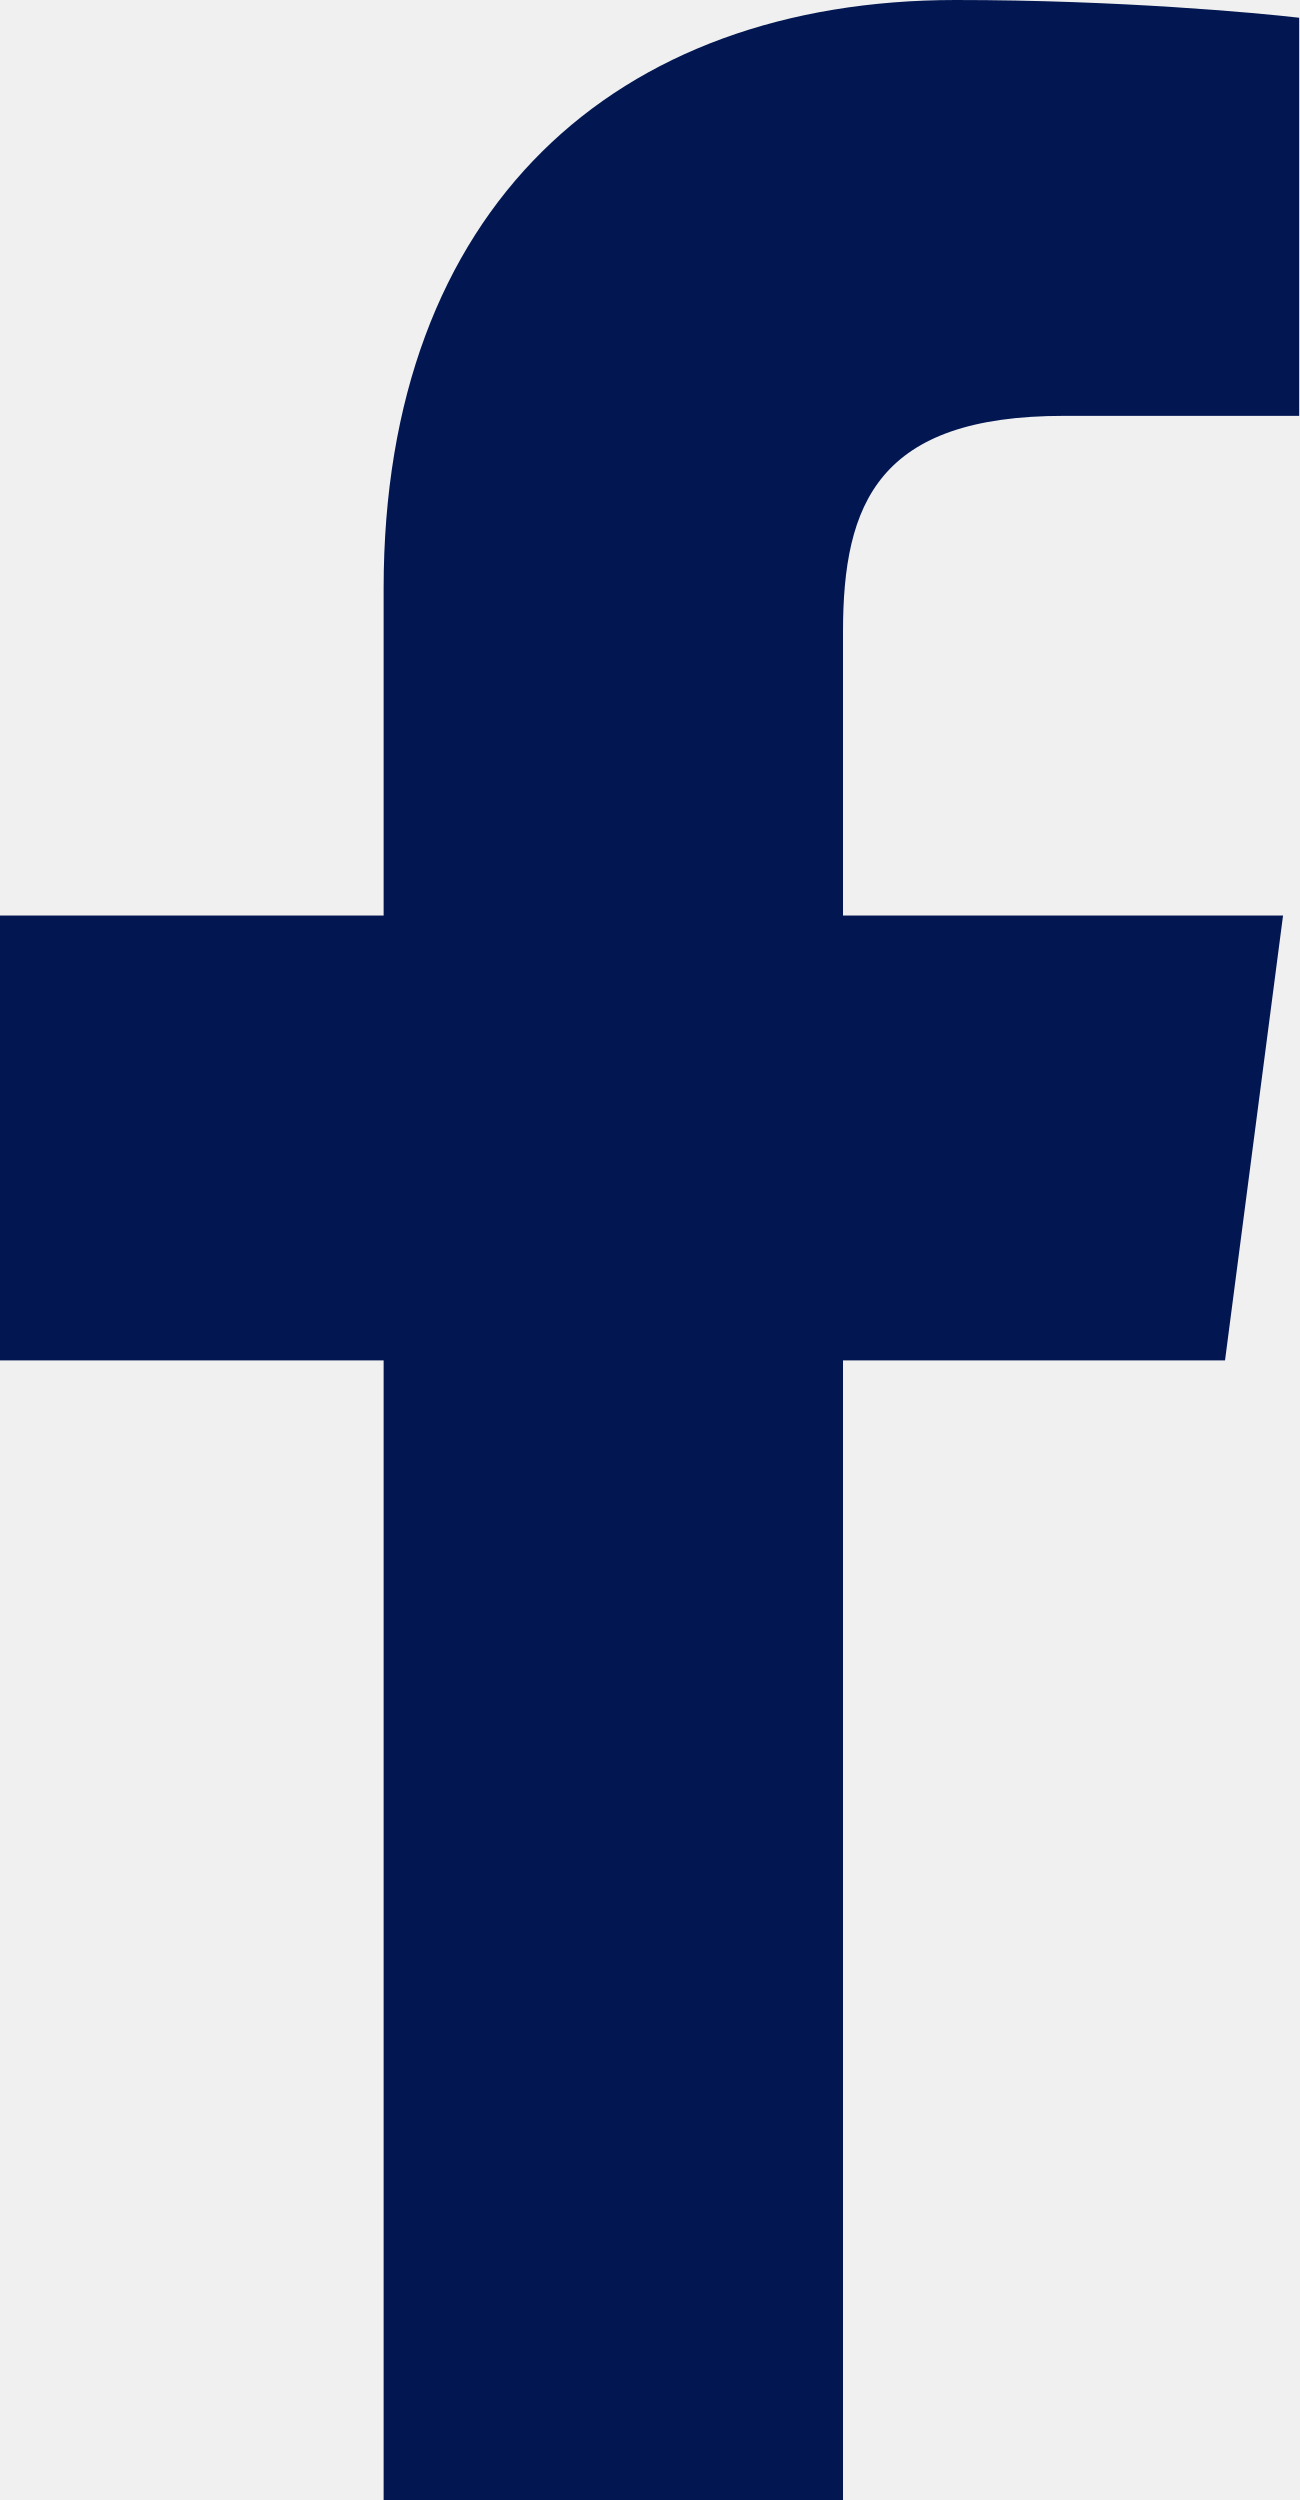
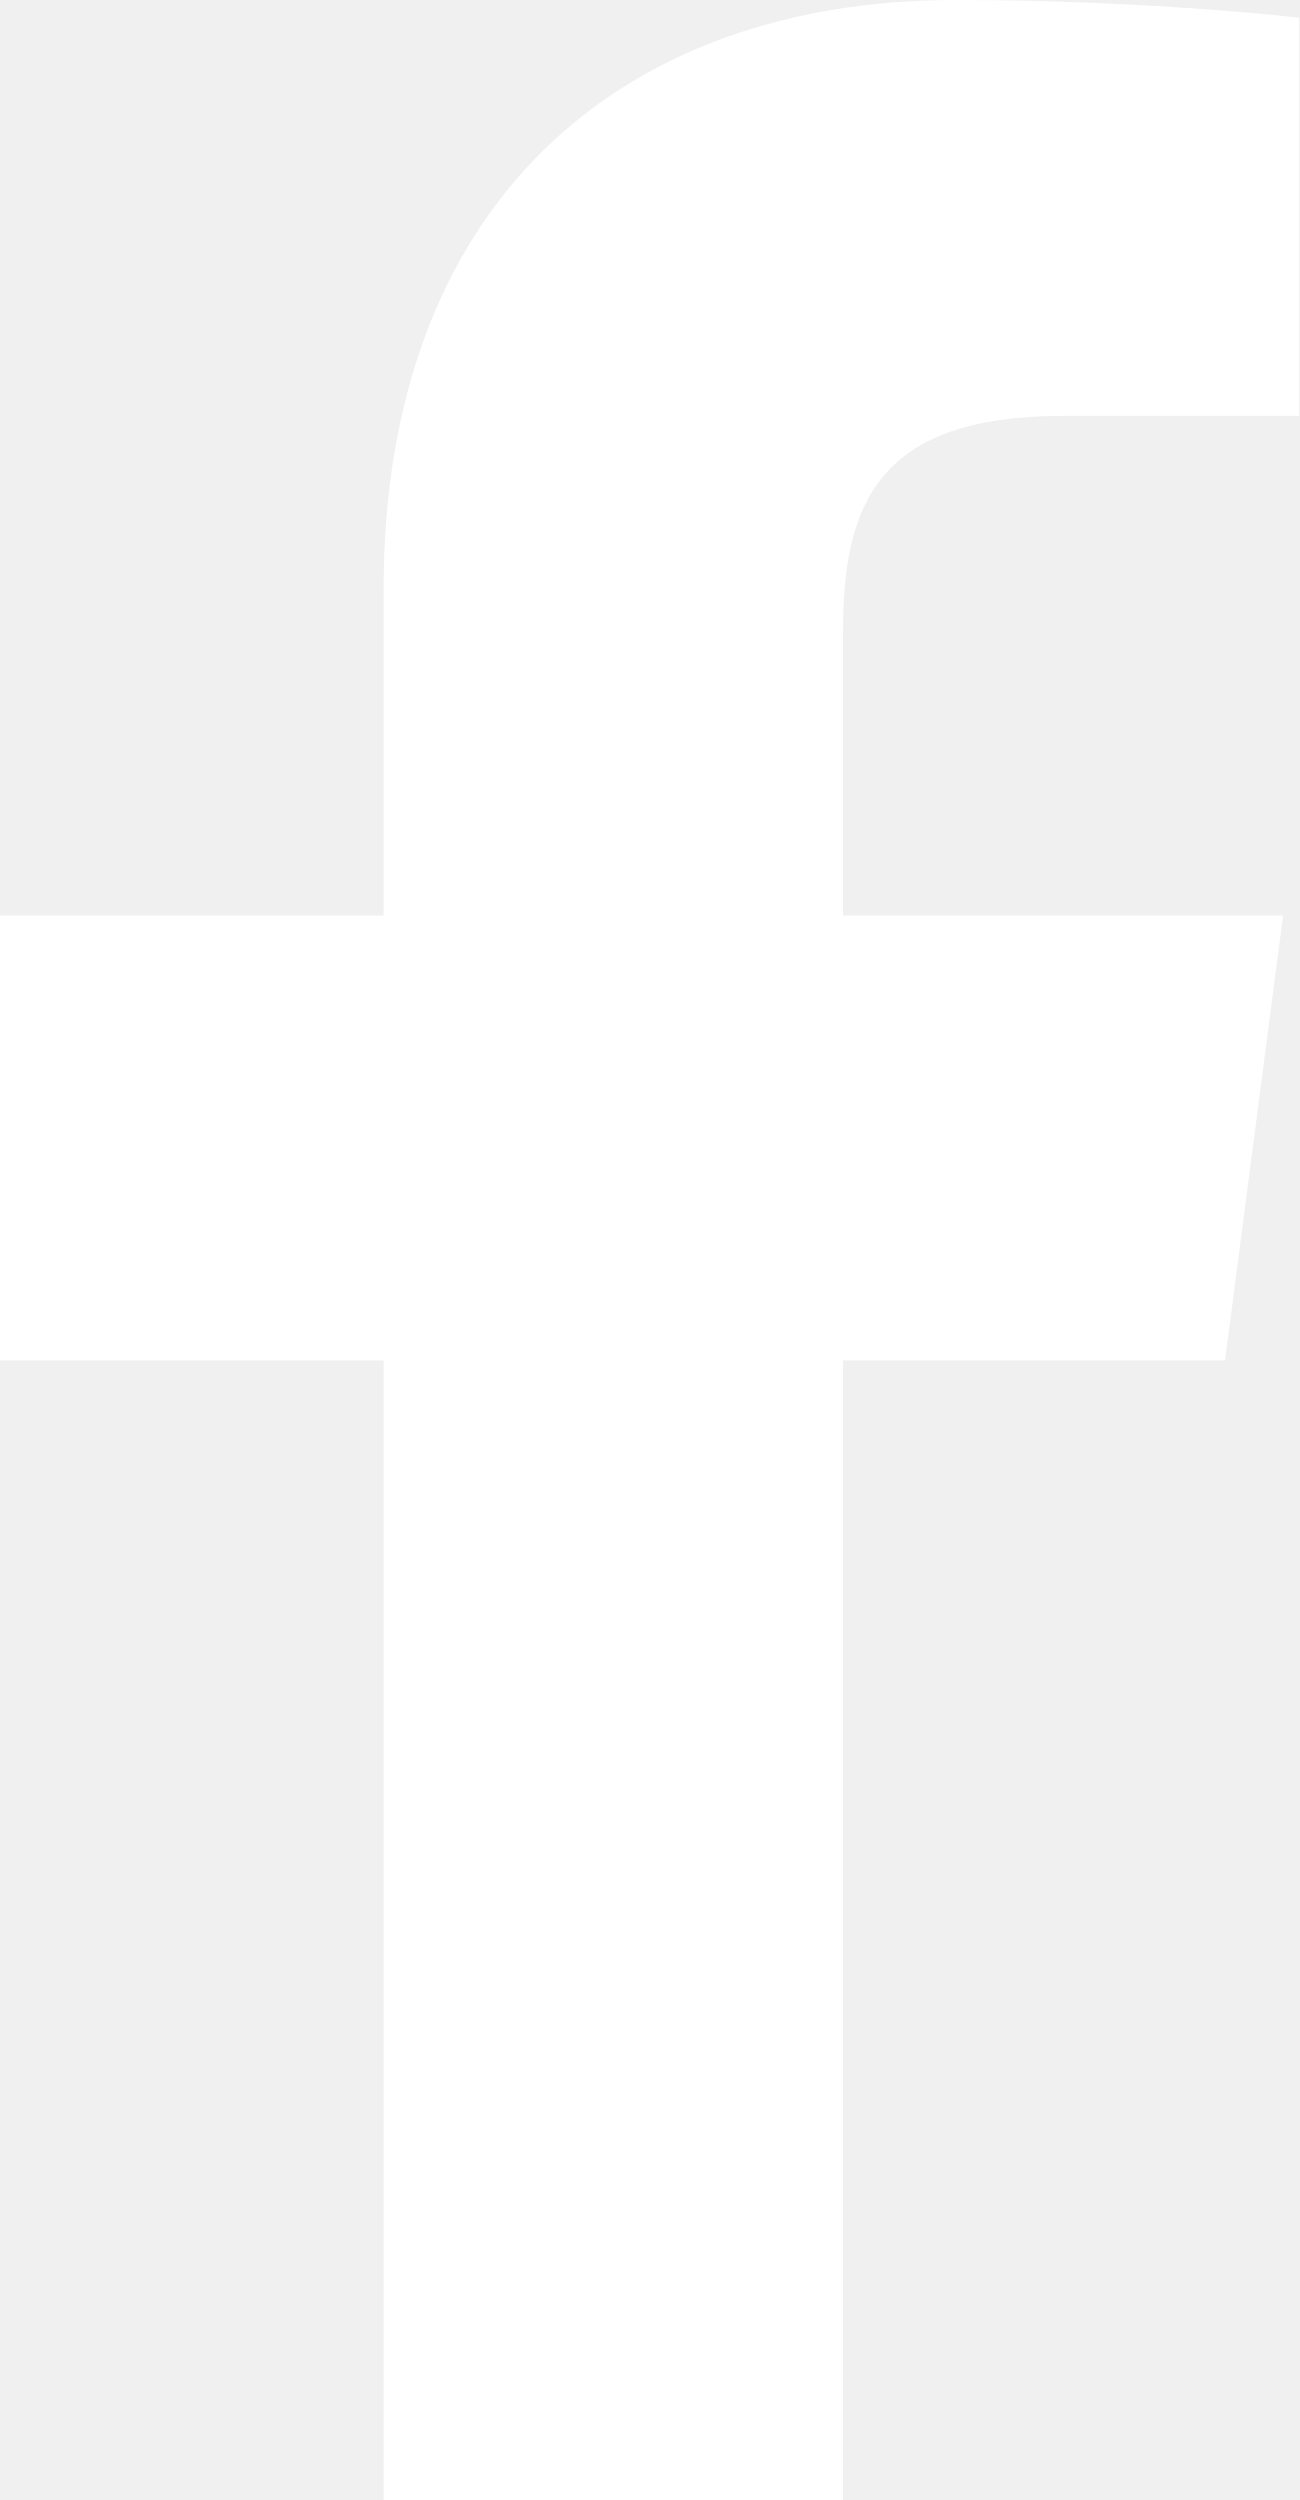
<svg xmlns="http://www.w3.org/2000/svg" version="1.1" id="Layer_1" x="0px" y="0px" viewBox="0 0 80.6 155.1" style="enable-background:new 0 0 80.6 155.1;" xml:space="preserve">
  <style type="text/css">
- 	.st0{fill:#021752;}
+ 	.st0{fill:#ffffff;}
</style>
  <g id="a">
</g>
  <g id="b">
    <g id="c">
      <path id="d" class="st0" d="M52.3,155.1V84.4H76l3.6-27.6H52.3V39.2c0-8,2.2-13.4,13.7-13.4h14.6V1.1C78,0.8,69.4,0,59.3,0    C38.2,0,23.8,12.9,23.8,36.5v20.3H0v27.6h23.8v70.8L52.3,155.1L52.3,155.1z" />
    </g>
  </g>
</svg>
